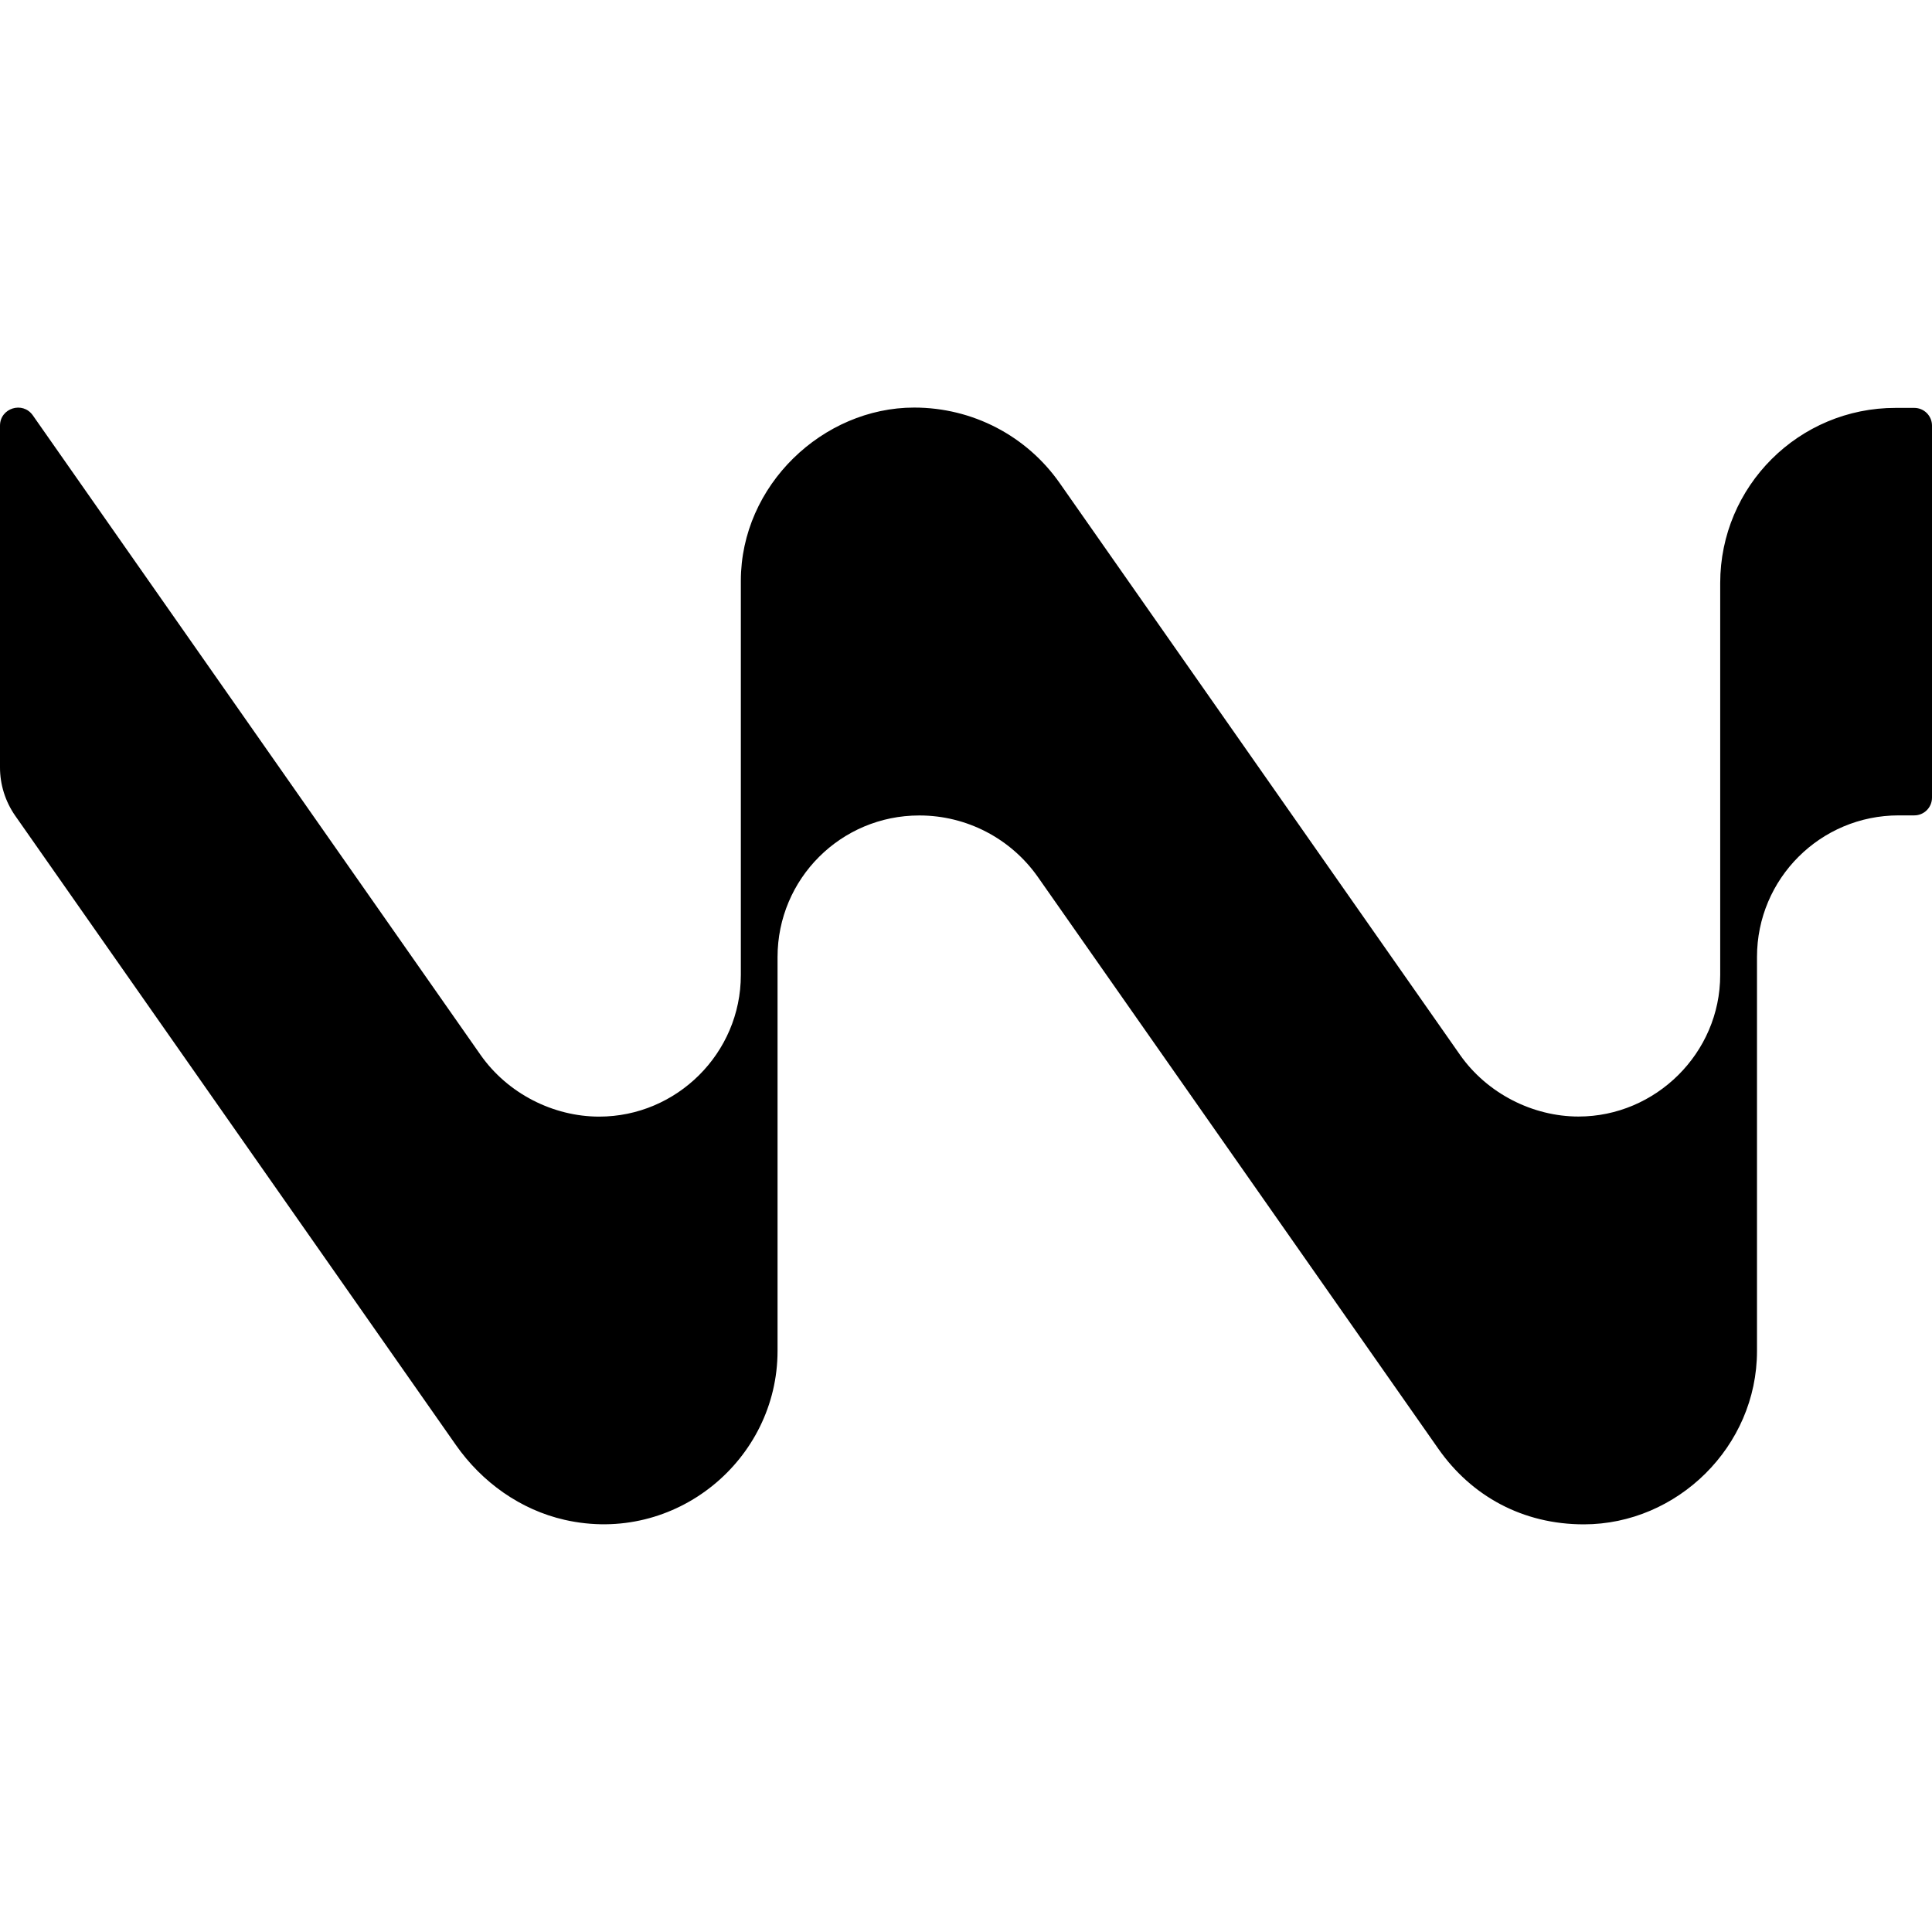
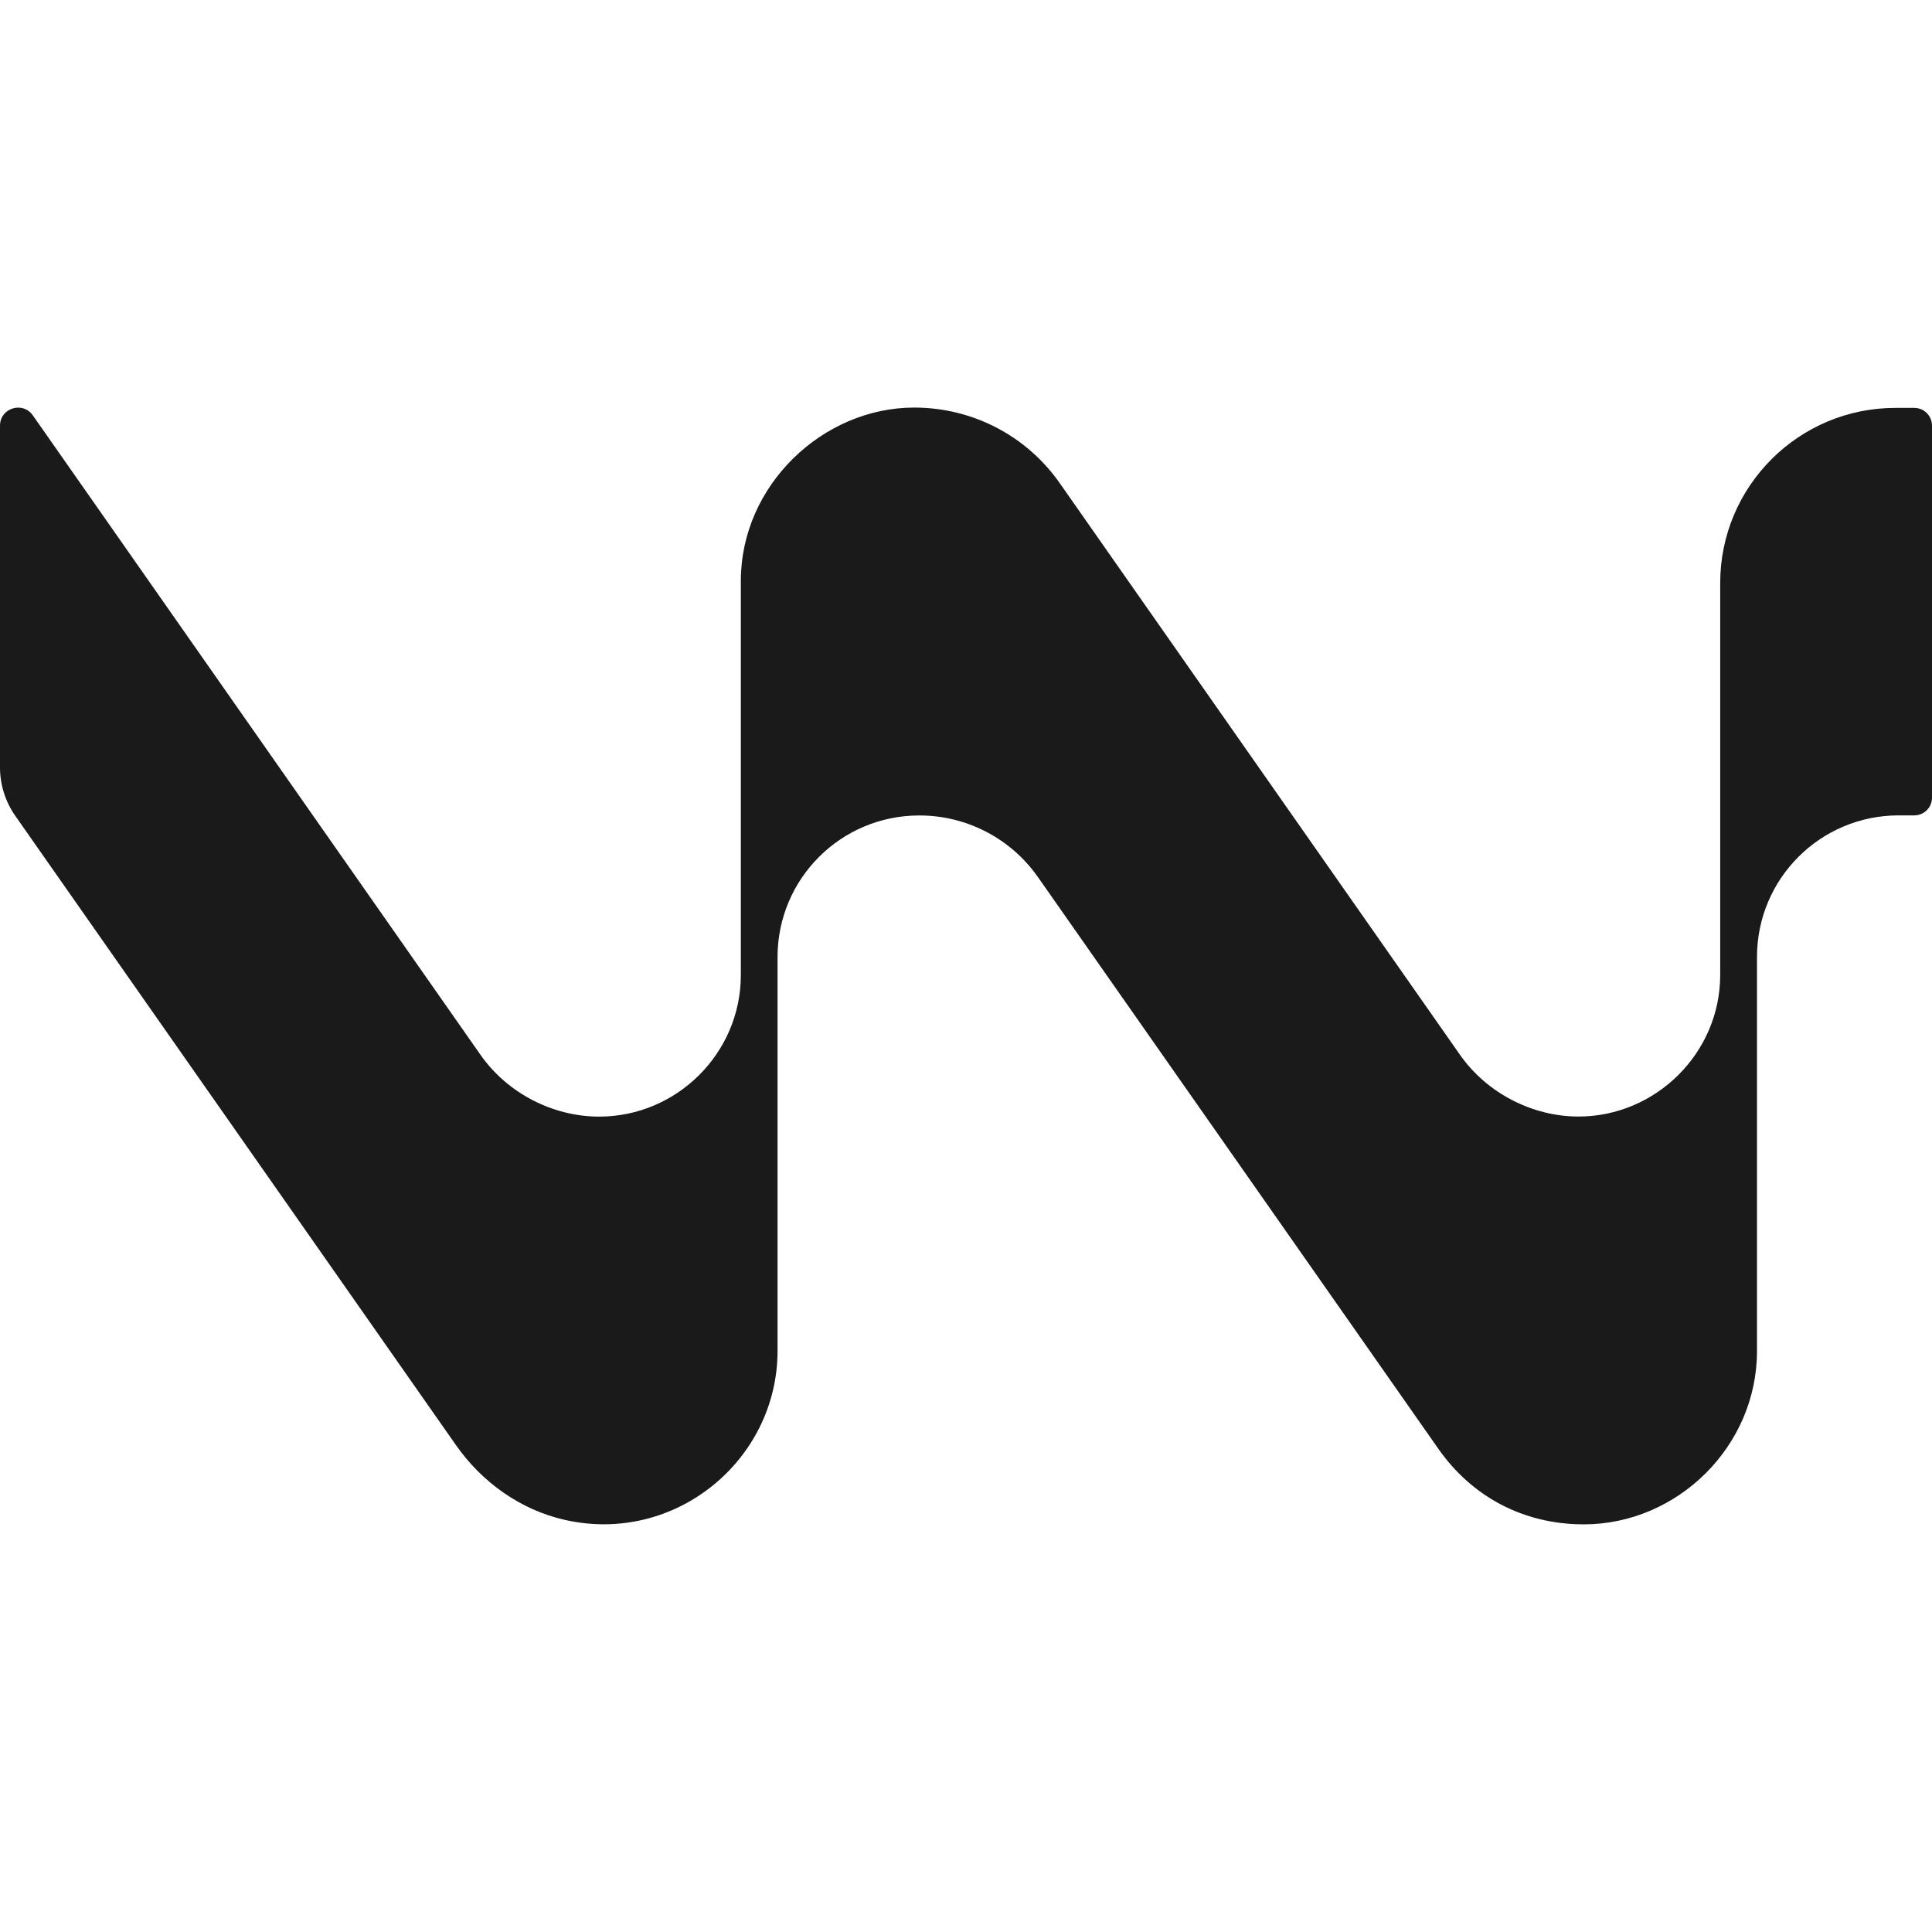
- <svg xmlns="http://www.w3.org/2000/svg" fill="currentColor" role="img" viewBox="0 0 24 24">
+ <svg xmlns="http://www.w3.org/2000/svg" role="img" viewBox="0 0 24 24">
+   <style>:root{color-scheme:light dark}path,circle,rect,polygon{fill:#1a1a1a}@media (prefers-color-scheme:dark){path,circle,rect,polygon{fill:#f5f5f5}}</style>
  <path d="M23.55 5.067c-1.204-.002-2.181.973-2.181 2.176v4.868c0 .972-.803 1.759-1.76 1.759-.568 0-1.135-.286-1.472-.766l-4.971-7.1c-.412-.59-1.084-.941-1.81-.941-1.133 0-2.153.964-2.153 2.153v4.896c0 .972-.797 1.759-1.76 1.759-.57 0-1.136-.286-1.473-.766L.408 5.16C.282 4.98 0 5.069 0 5.288v4.245c0 .215.066.423.188.599l5.475 7.818c.323.462.801.805 1.351.93 1.377.313 2.645-.747 2.645-2.098v-4.893c0-.972.787-1.759 1.76-1.759h.003a1.798 1.798 0 0 1 1.472.766l4.972 7.099c.413.591 1.05.941 1.809.941 1.159 0 2.151-.965 2.151-2.153v-4.895c0-.972.787-1.759 1.76-1.759h.194a.22.22 0 0 0 .22-.22v-4.622a.22.22 0 0 0-.22-.22Z" />
</svg>
